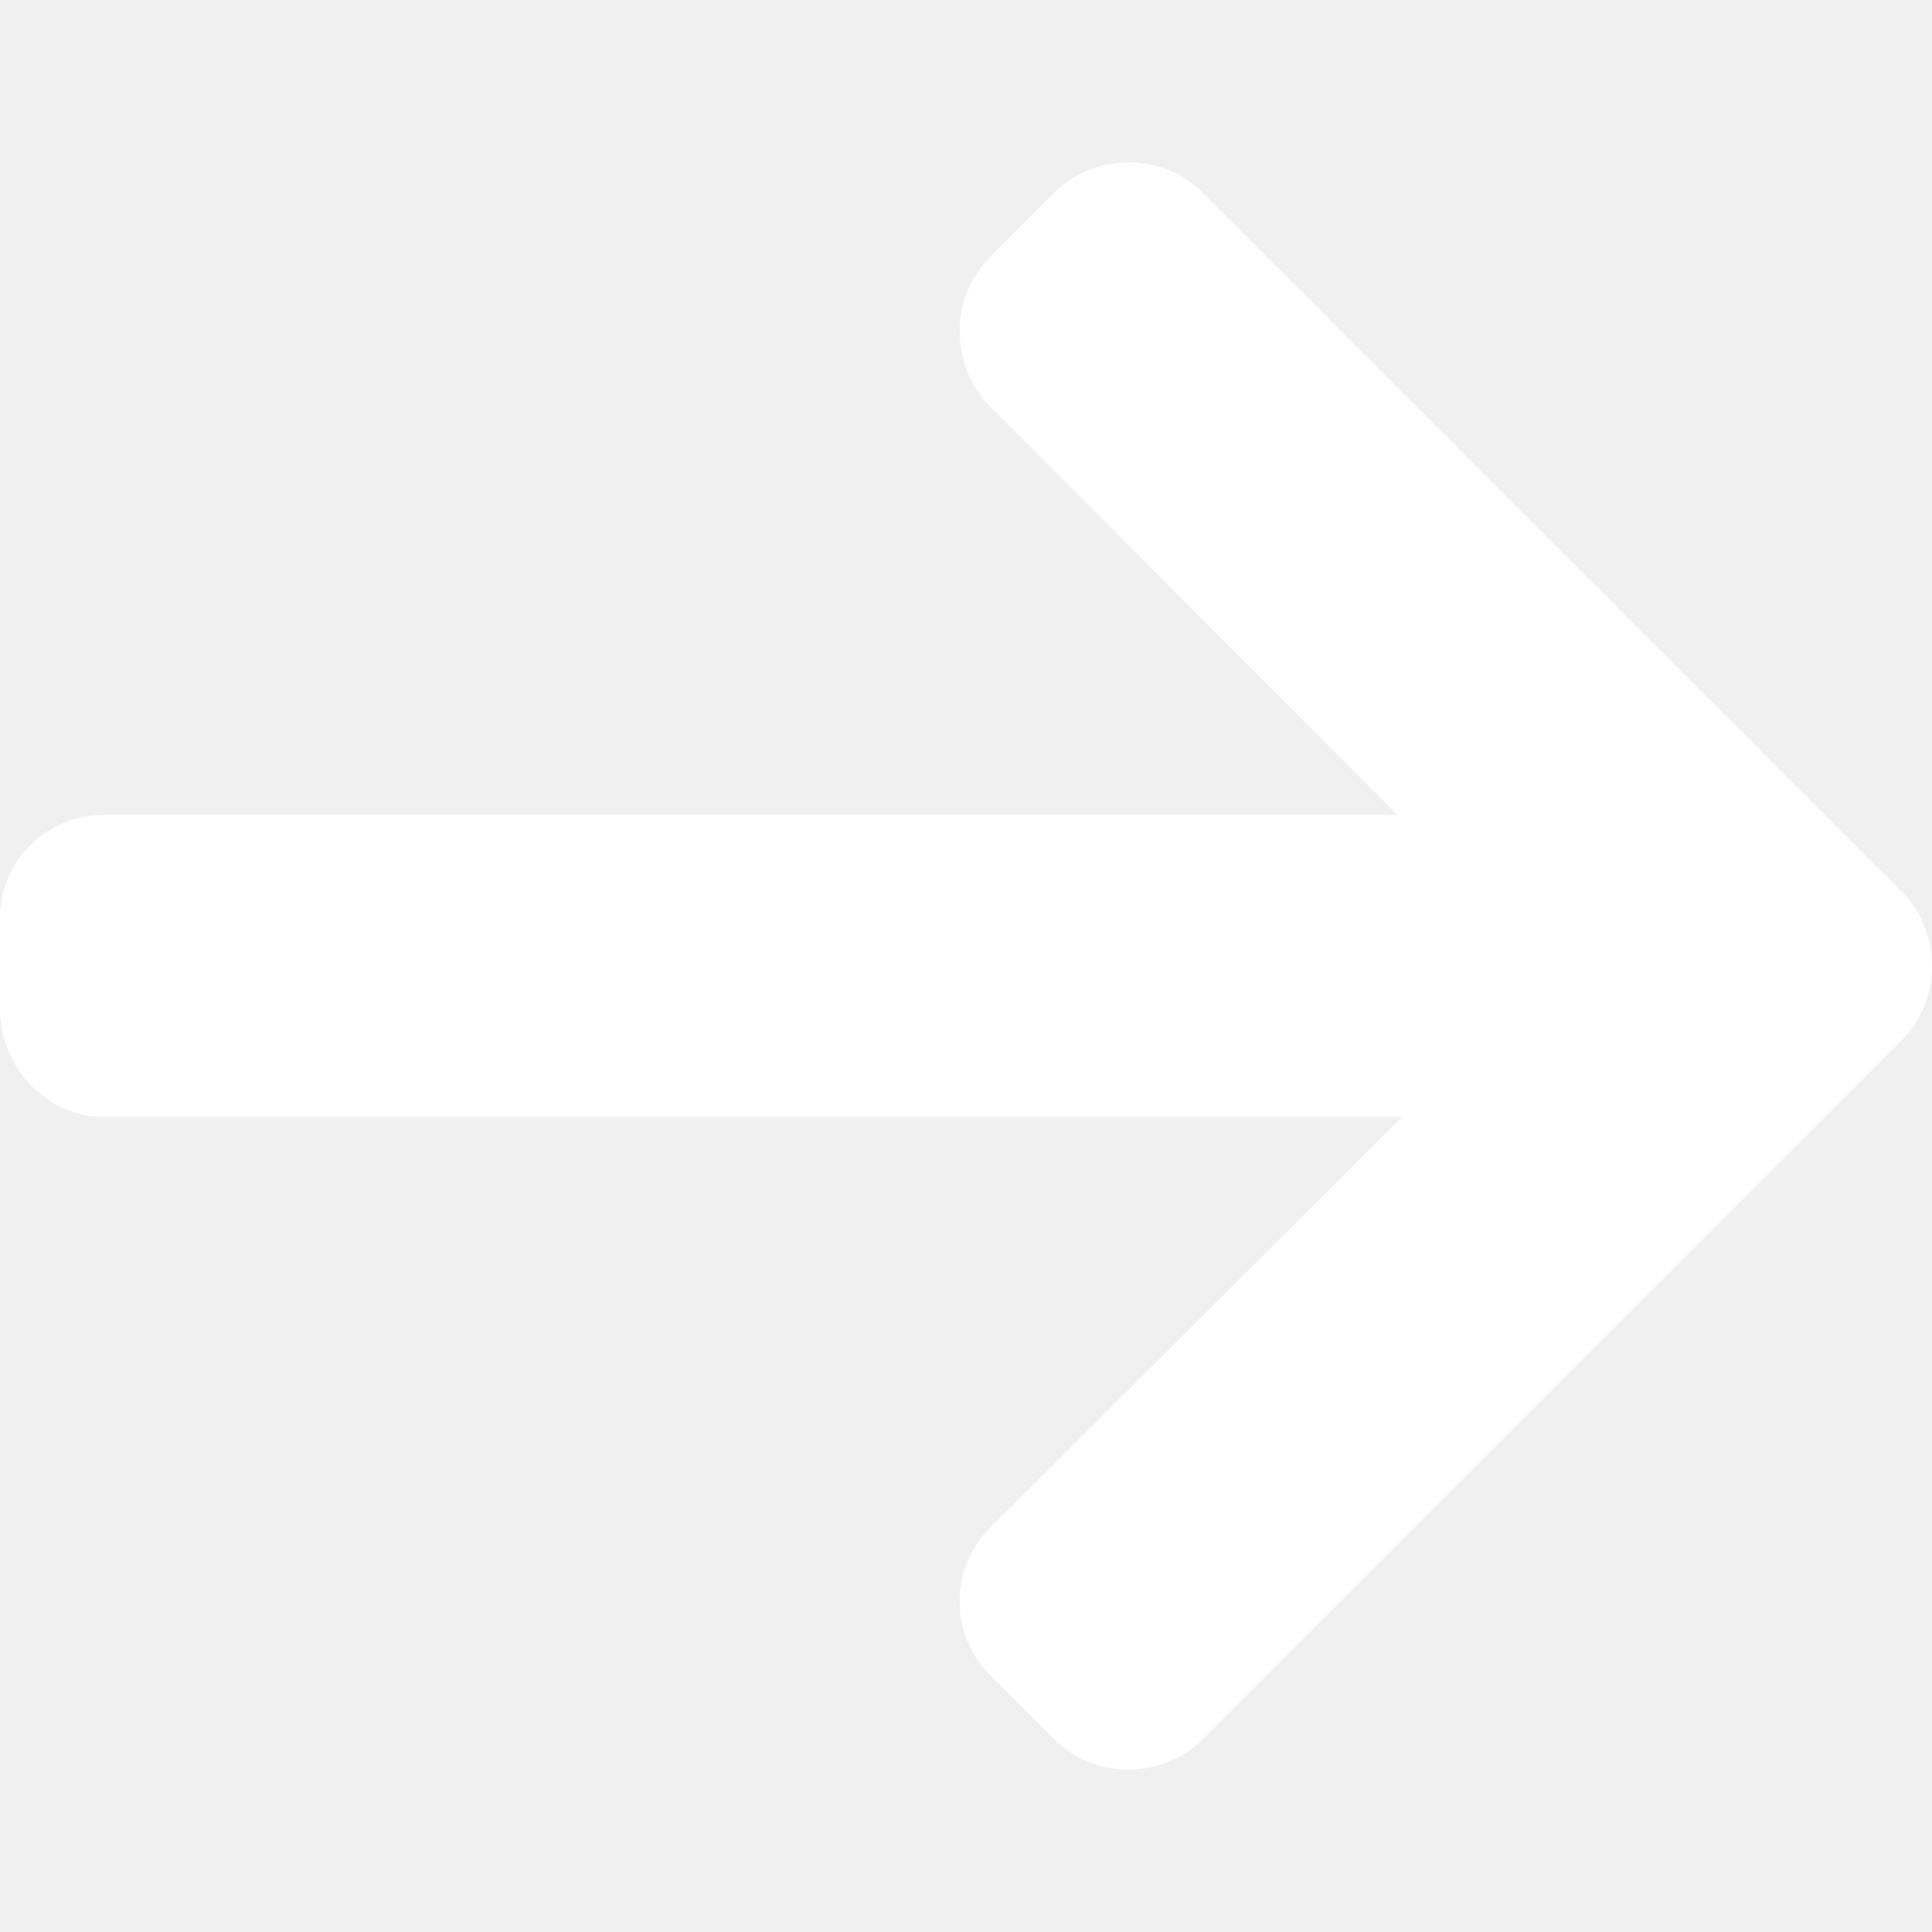
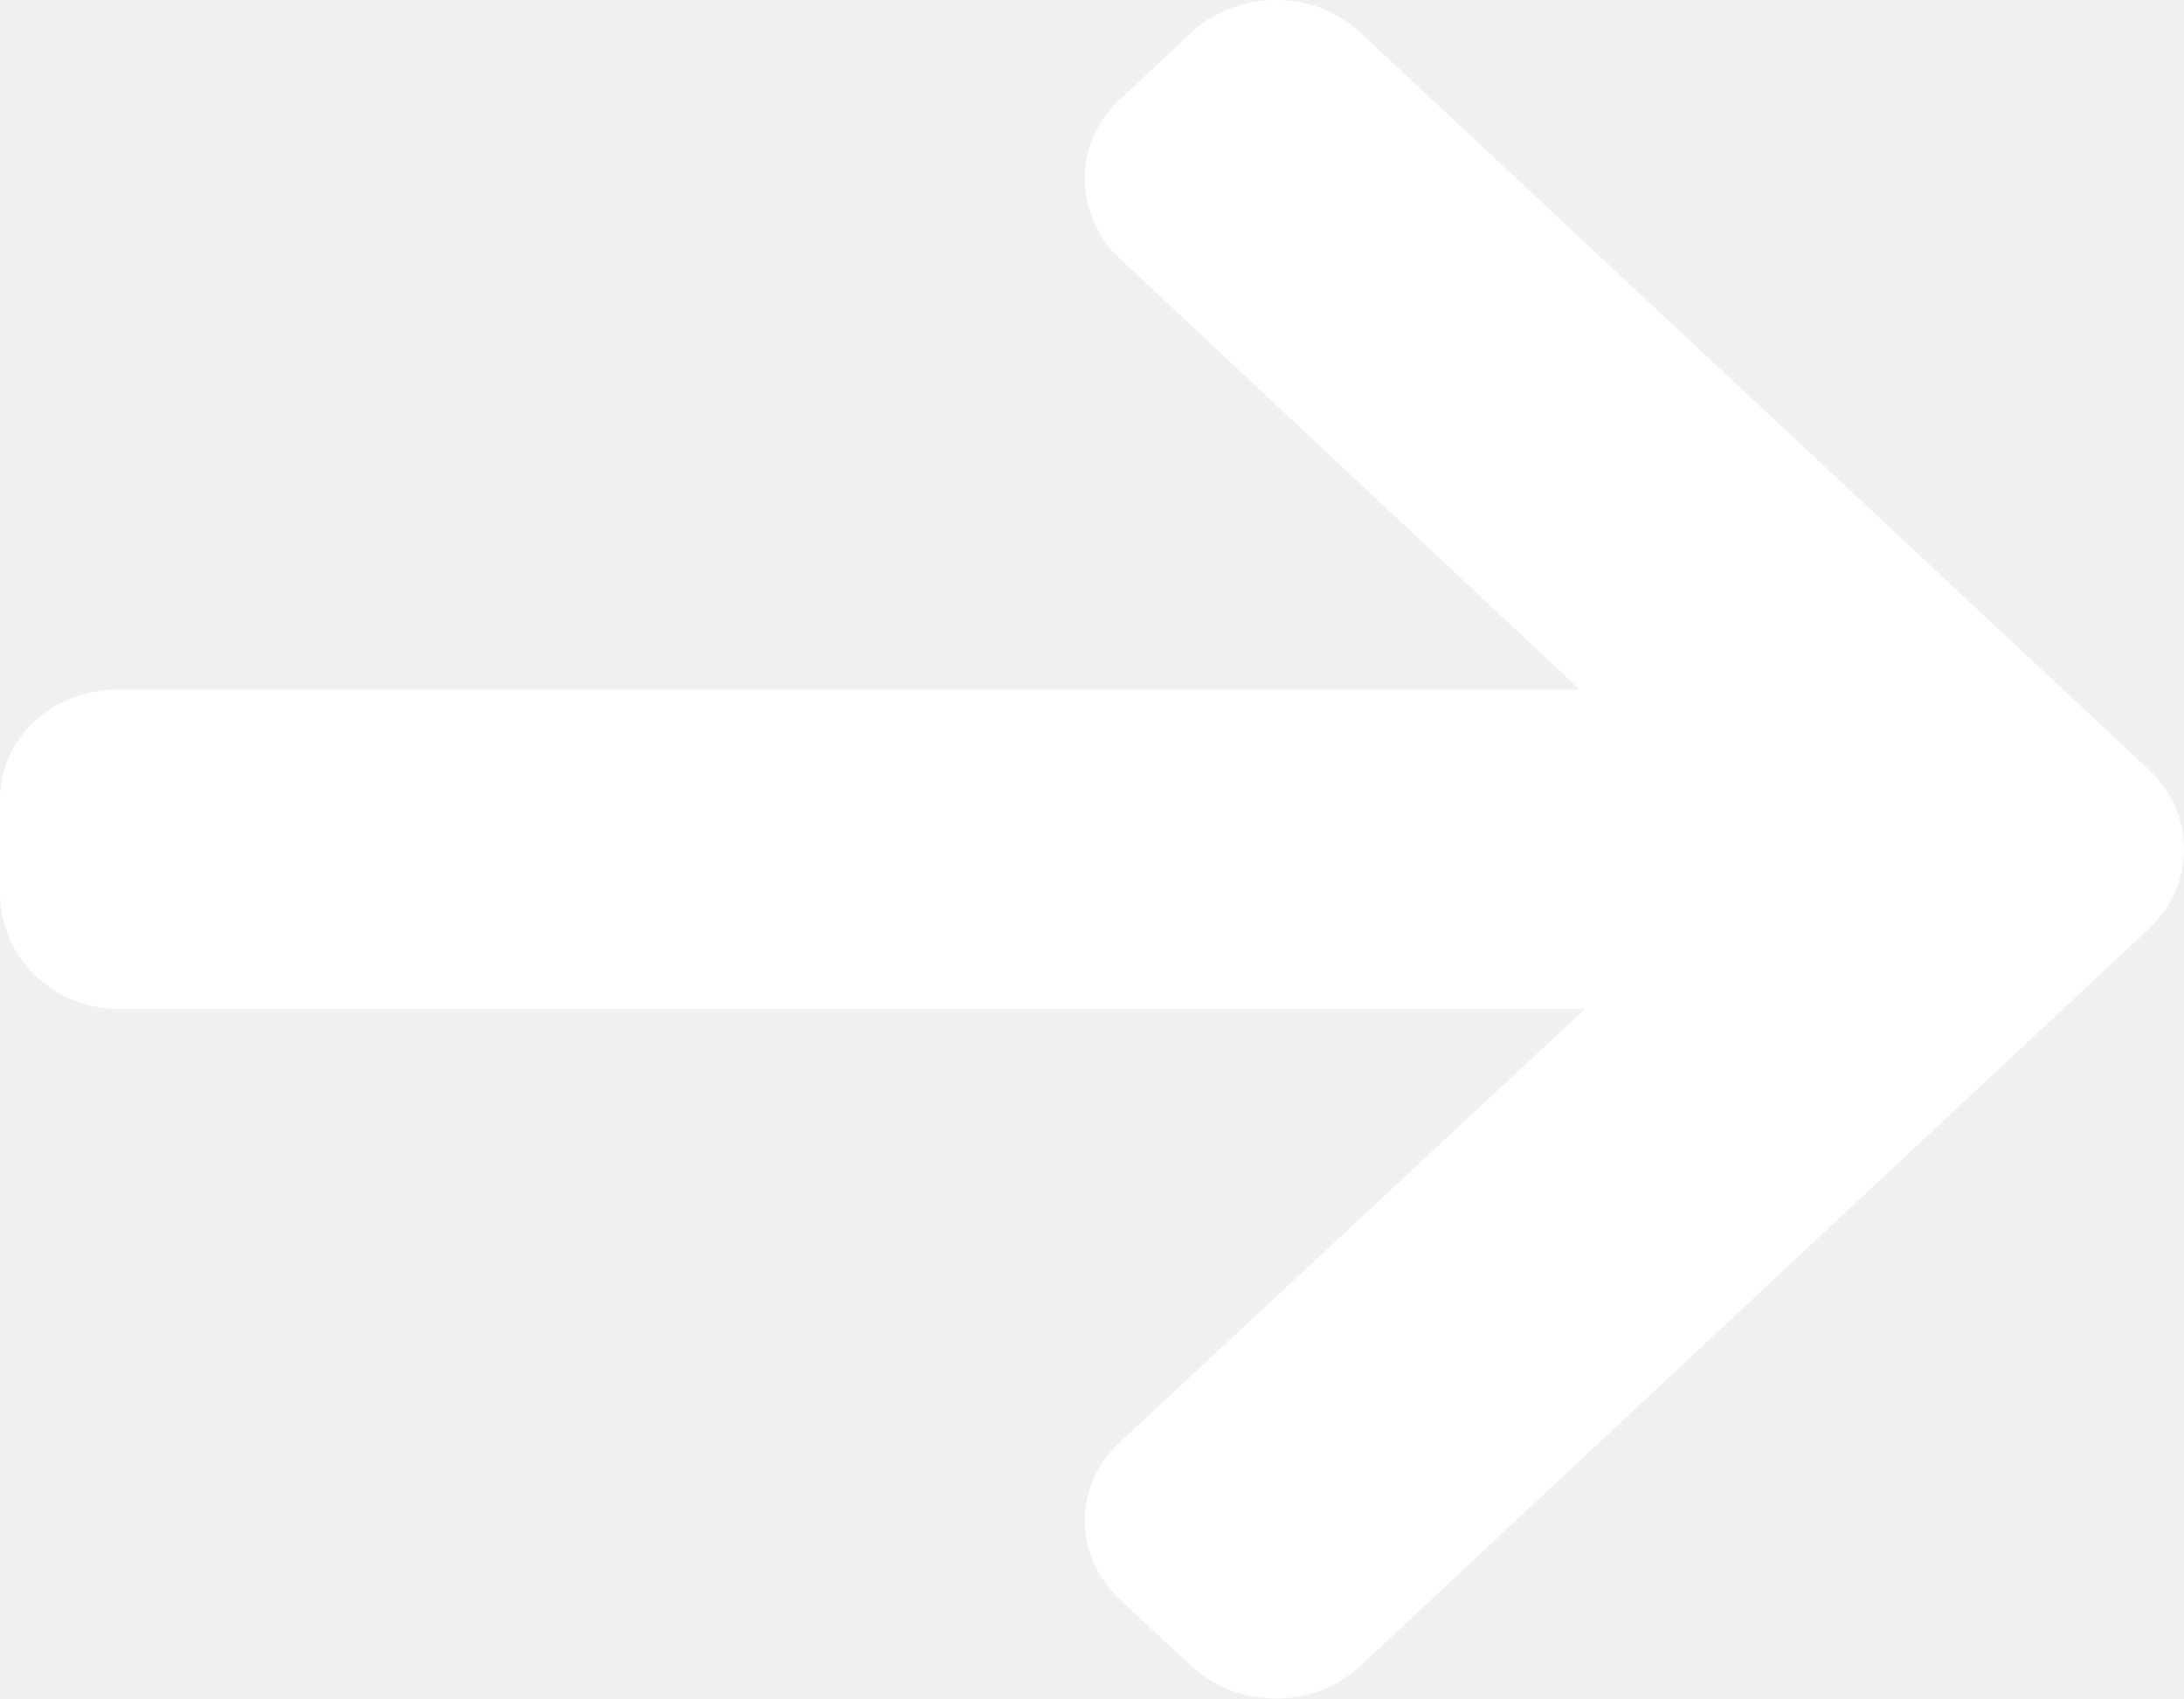
- <svg xmlns="http://www.w3.org/2000/svg" version="1.1" id="Layer_1" x="0px" y="0px" fill="#ffffff" viewBox="0 0 492.004 492.004" style="enable-background:new 0 0 492.004 492.004;" xml:space="preserve">
-   <g>
-     <g>
-       <path d="M484.14,226.886L306.46,49.202c-5.072-5.072-11.832-7.856-19.04-7.856c-7.216,0-13.972,2.788-19.044,7.856l-16.132,16.136    c-5.068,5.064-7.86,11.828-7.86,19.04c0,7.208,2.792,14.2,7.86,19.264L355.9,207.526H26.58C11.732,207.526,0,219.15,0,234.002    v22.812c0,14.852,11.732,27.648,26.58,27.648h330.496L252.248,388.926c-5.068,5.072-7.86,11.652-7.86,18.864    c0,7.204,2.792,13.88,7.86,18.948l16.132,16.084c5.072,5.072,11.828,7.836,19.044,7.836c7.208,0,13.968-2.8,19.04-7.872    l177.68-177.68c5.084-5.088,7.88-11.88,7.86-19.1C492.02,238.762,489.228,231.966,484.14,226.886z" />
+ <svg xmlns="http://www.w3.org/2000/svg" width="45px" height="35px" viewBox="0 0 45 35" version="1.1">
+   <g id="Page-1" stroke="none" stroke-width="1" fill="none" fill-rule="evenodd">
+     <g id="Leaders-v2" transform="translate(-779, -788)" fill="#FFFFFF" fill-rule="nonzero">
+       <g id="right-arrow" transform="translate(779, 788)">
+         <path d="M44.281,15.865 L28.03,0.672 C27.566,0.238 26.947,0 26.288,0 C25.628,0 25.01,0.238 24.546,0.672 L23.071,2.052 C22.607,2.485 22.352,3.063 22.352,3.68 C22.352,4.296 22.607,4.894 23.071,5.327 L32.552,14.21 L2.431,14.21 C1.073,14.21 0,15.204 0,16.474 L0,18.425 C0,19.695 1.073,20.789 2.431,20.789 L32.659,20.789 L23.071,29.721 C22.608,30.155 22.352,30.718 22.352,31.334 C22.352,31.95 22.608,32.521 23.071,32.955 L24.547,34.33 C25.011,34.764 25.629,35 26.289,35 C26.948,35 27.566,34.761 28.03,34.327 L44.281,19.134 C44.746,18.698 45.002,18.118 45,17.5 C45.001,16.881 44.746,16.3 44.281,15.865 Z" id="Path" />
+       </g>
    </g>
  </g>
-   <g>
- </g>
-   <g>
- </g>
-   <g>
- </g>
-   <g>
- </g>
-   <g>
- </g>
-   <g>
- </g>
-   <g>
- </g>
-   <g>
- </g>
-   <g>
- </g>
-   <g>
- </g>
-   <g>
- </g>
-   <g>
- </g>
-   <g>
- </g>
-   <g>
- </g>
-   <g>
- </g>
</svg>
